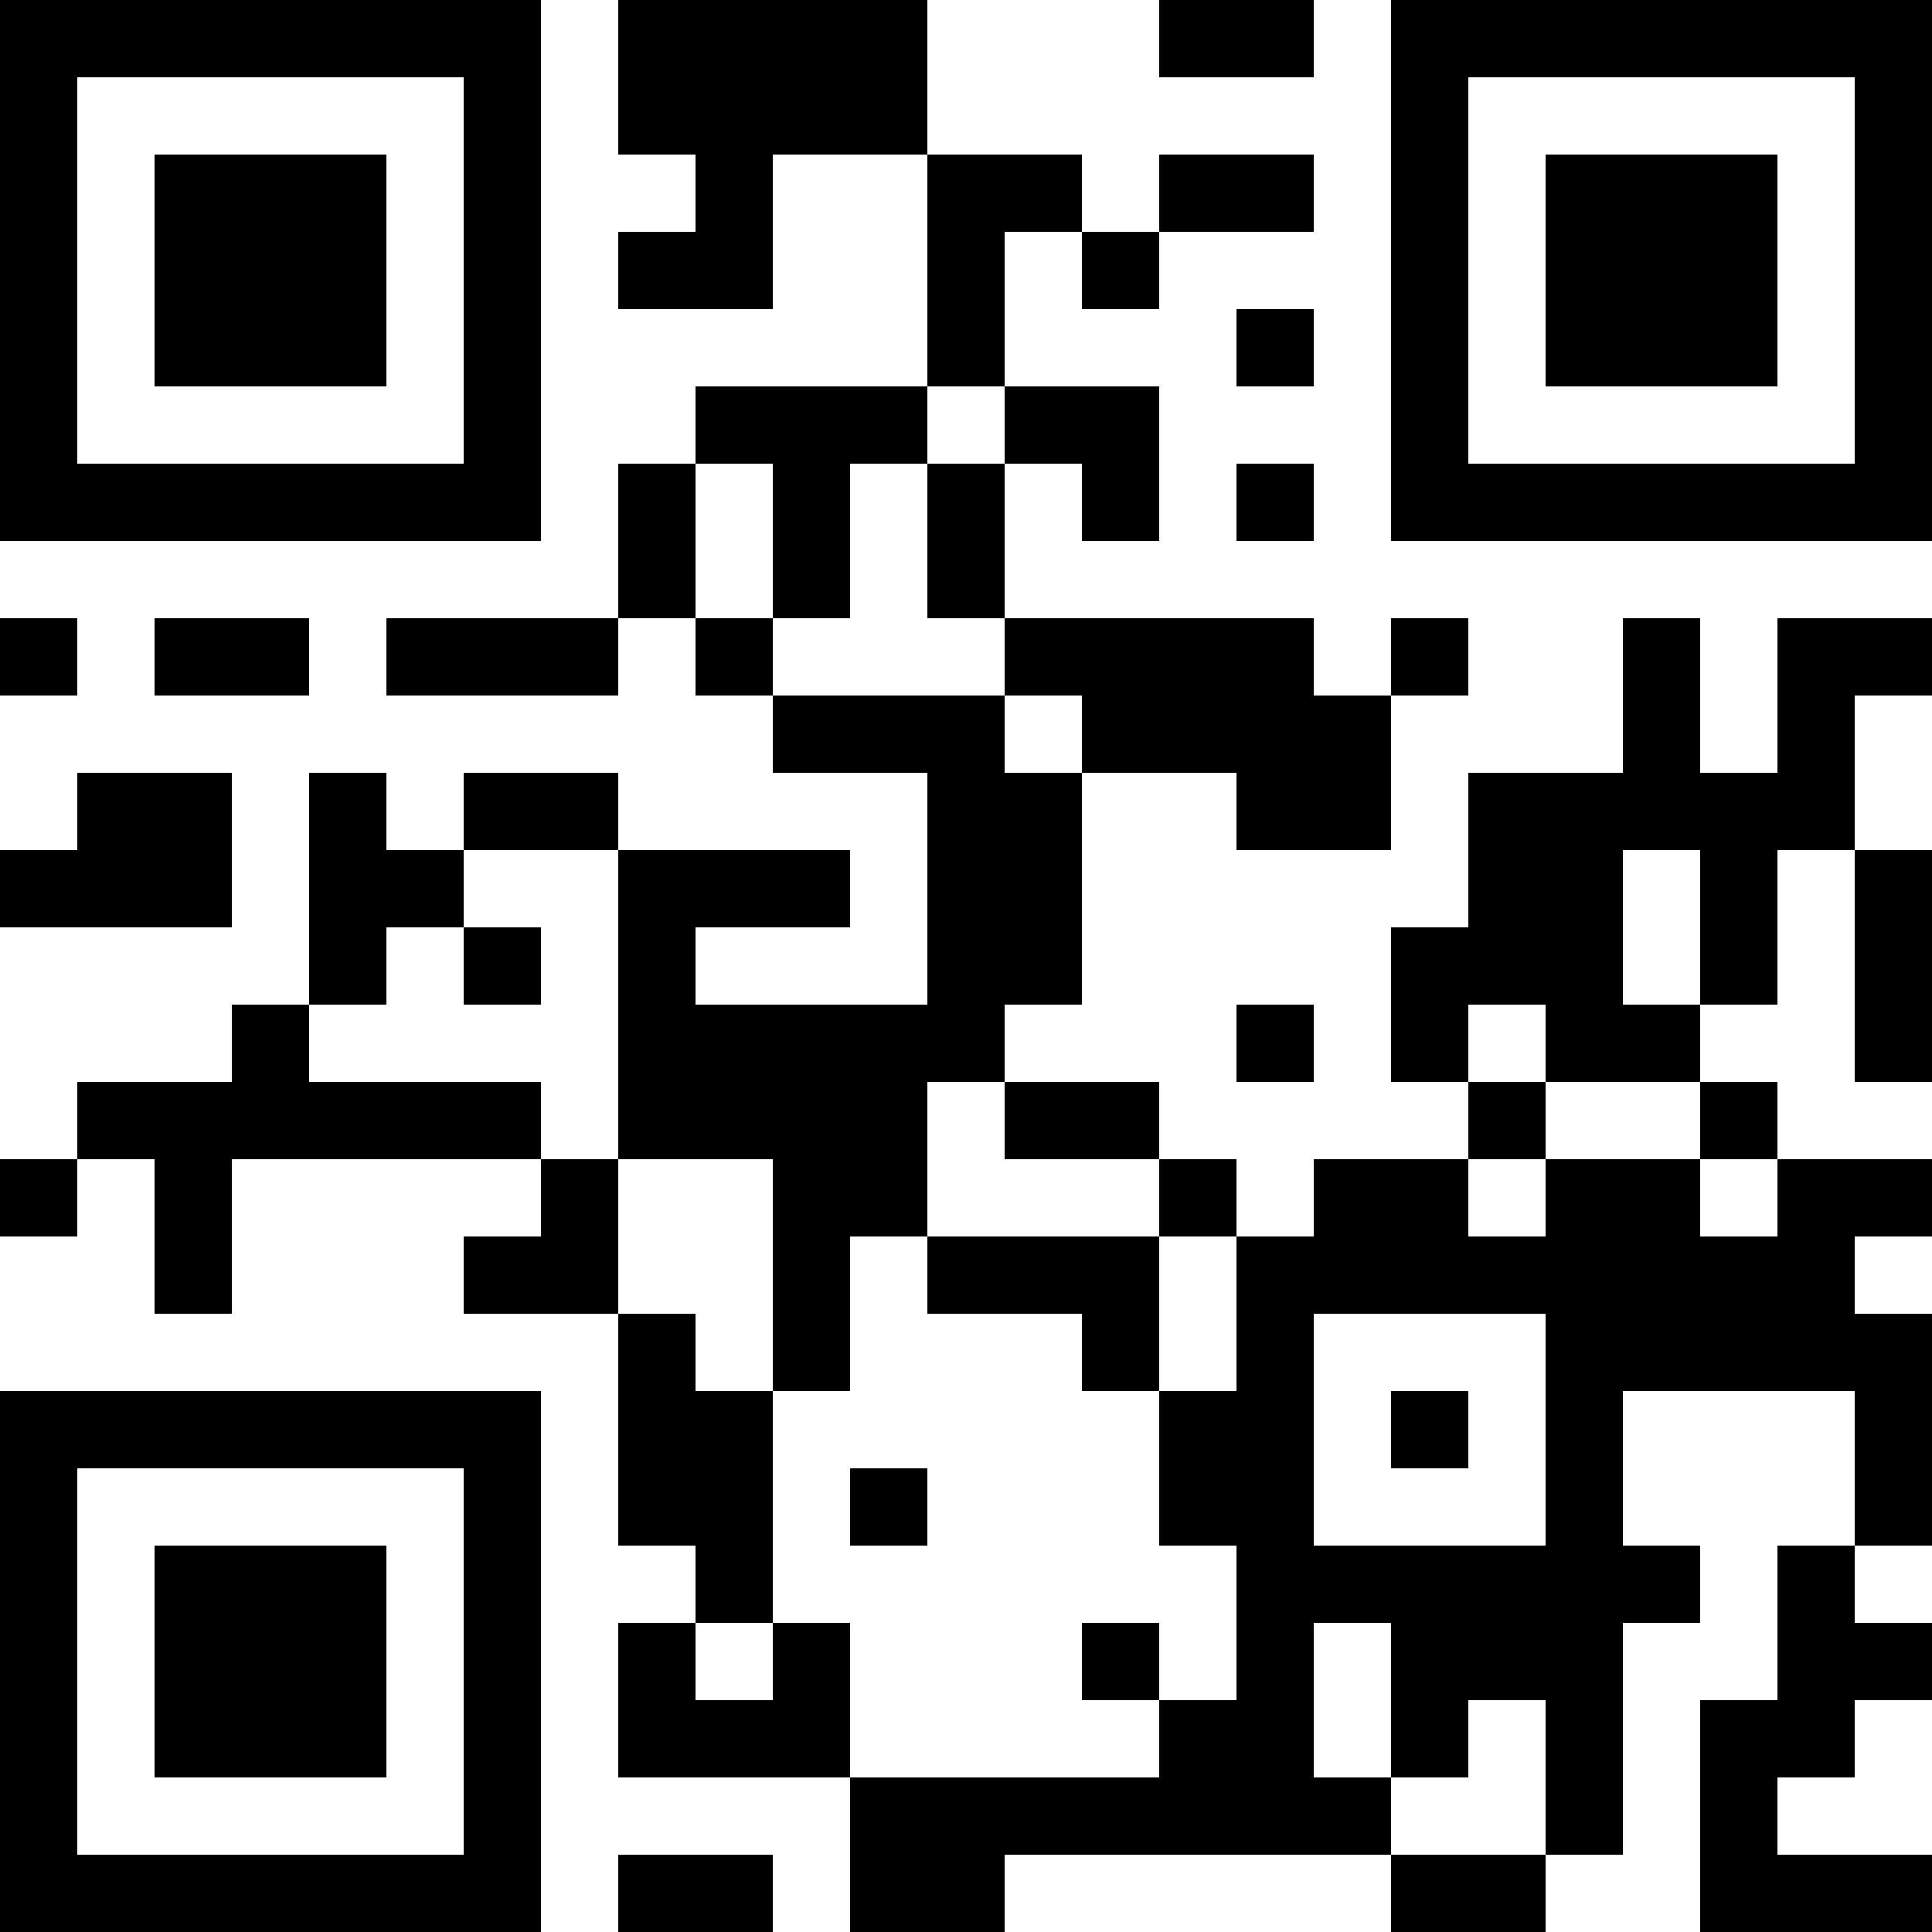
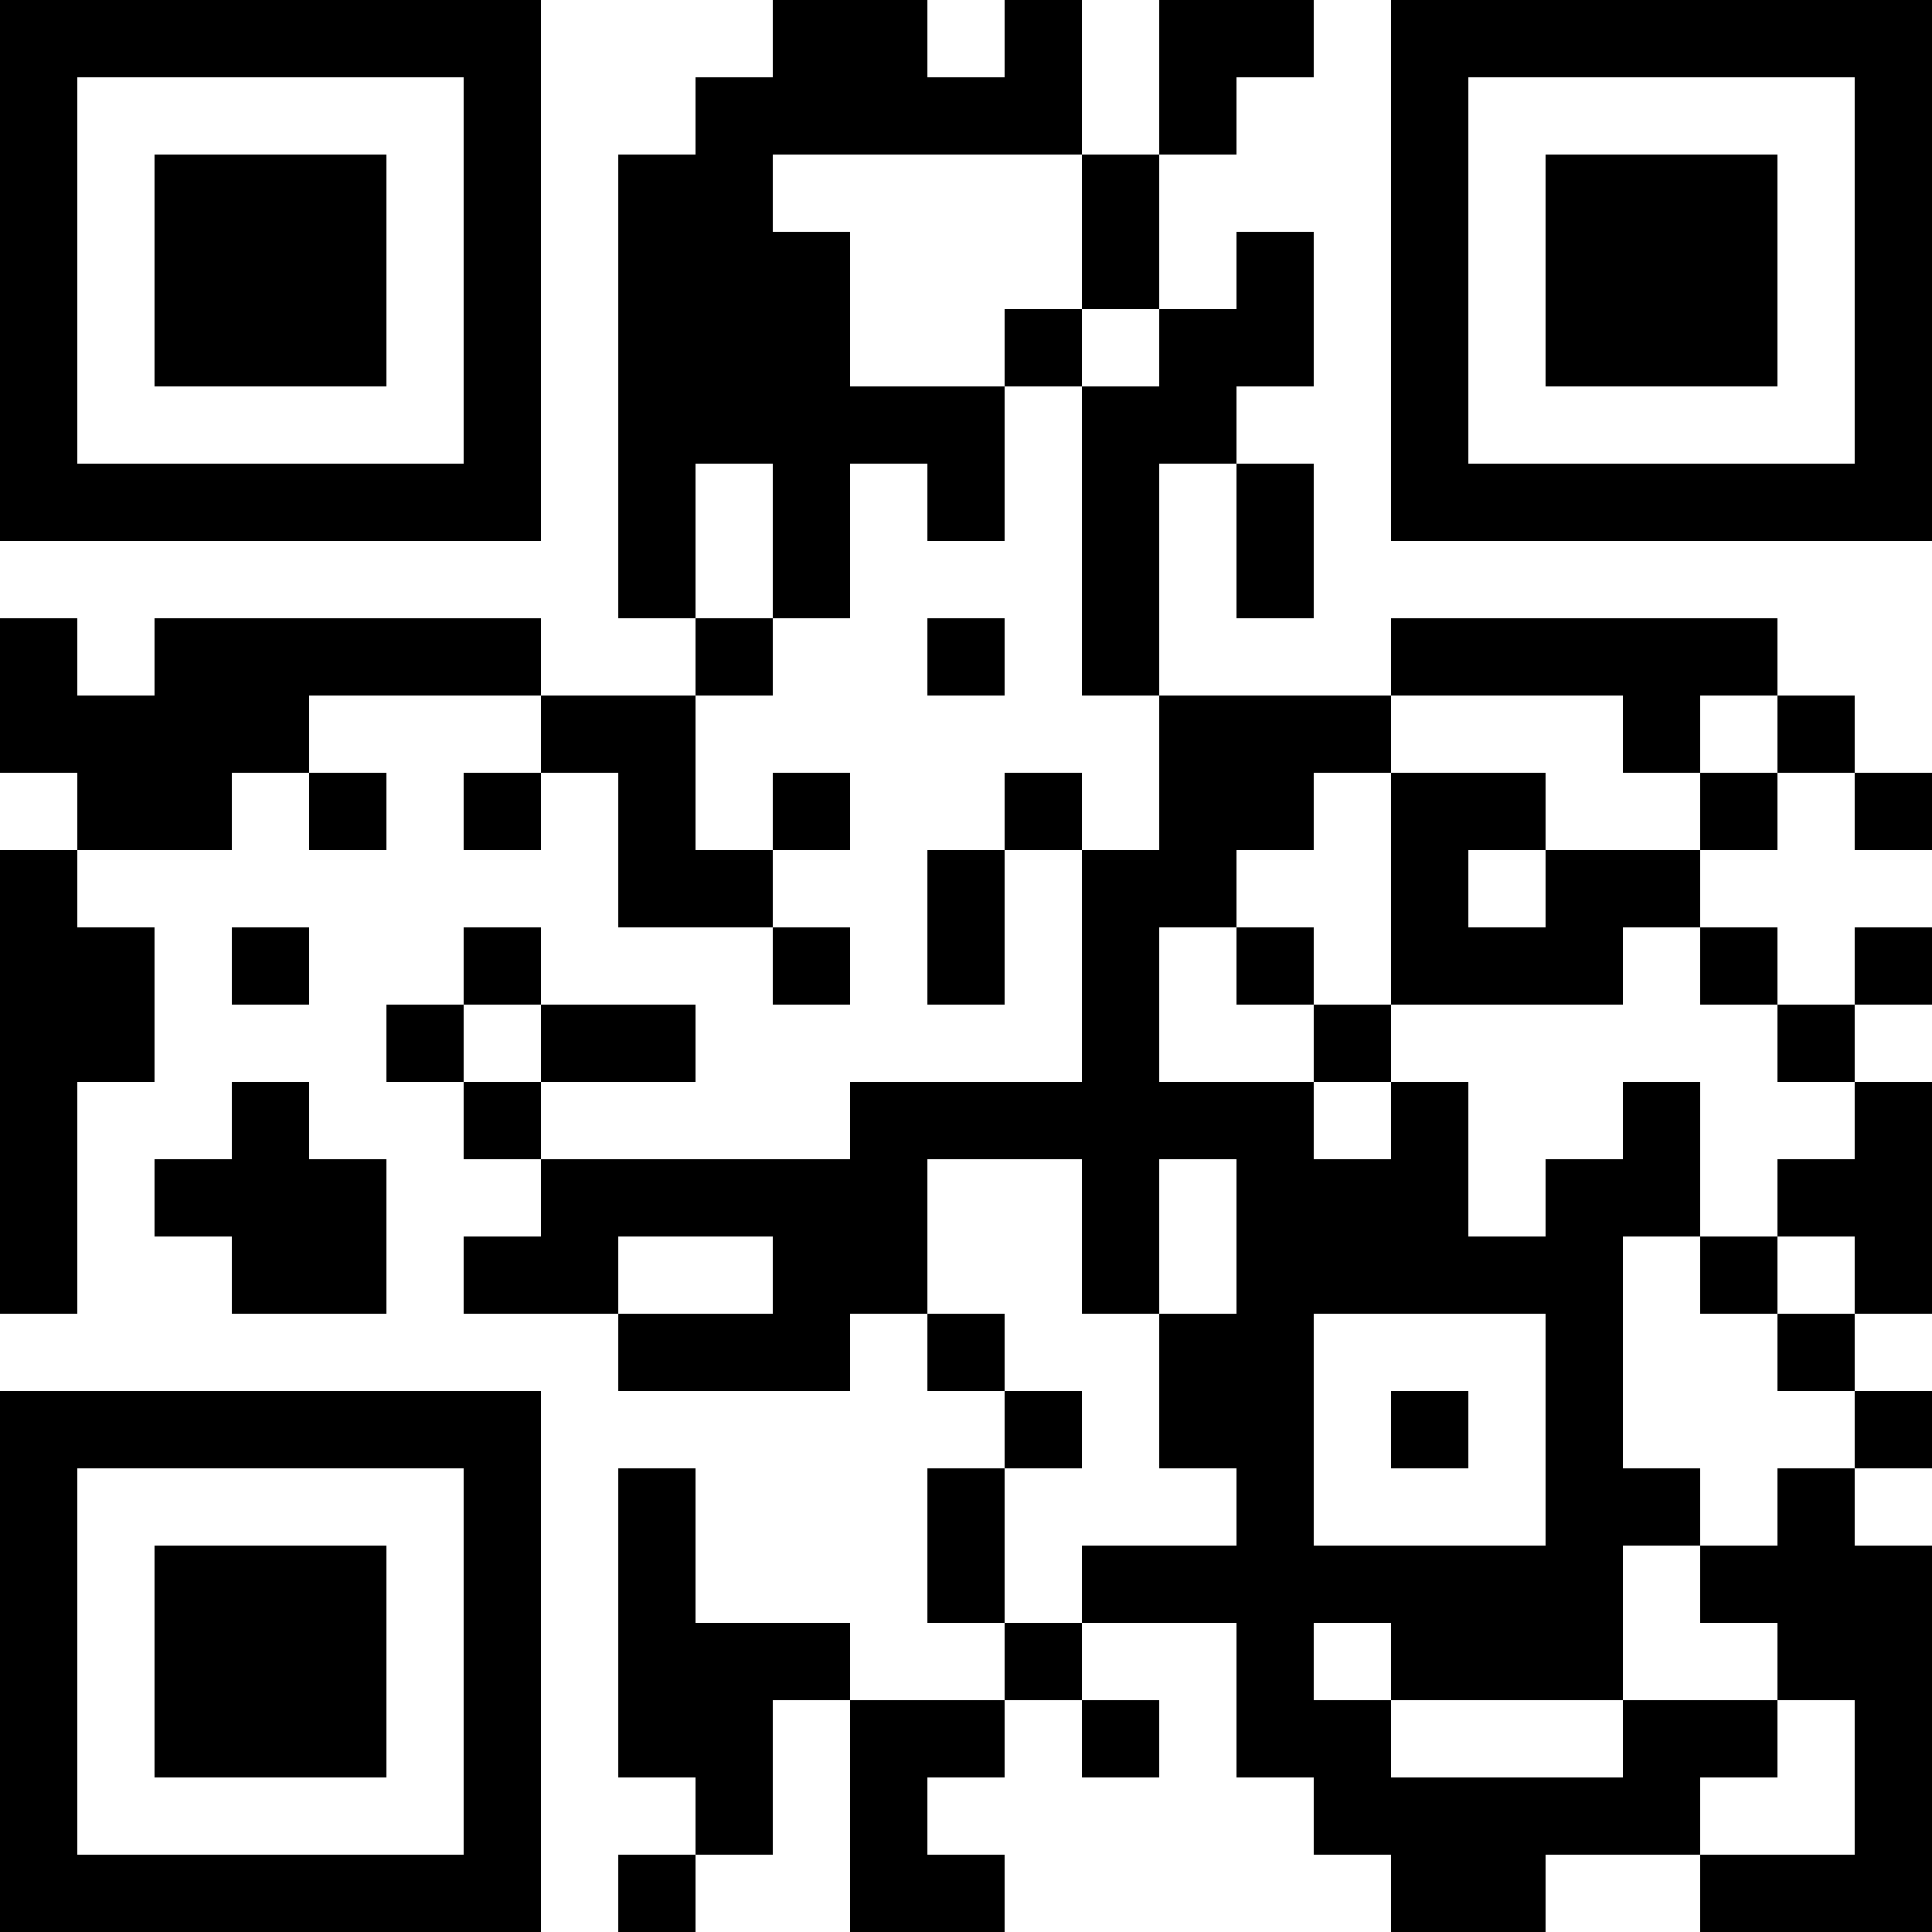
<svg xmlns="http://www.w3.org/2000/svg" version="1.1" width="200" height="200" viewBox="0 0 200 200">
  <rect x="0" y="0" width="200" height="200" fill="#ffffff" />
  <g transform="scale(8)">
    <g transform="translate(0,0)">
-       <path fill-rule="evenodd" d="M8 0L8 2L9 2L9 3L8 3L8 4L10 4L10 2L12 2L12 5L9 5L9 6L8 6L8 8L5 8L5 9L8 9L8 8L9 8L9 9L10 9L10 10L12 10L12 13L9 13L9 12L11 12L11 11L8 11L8 10L6 10L6 11L5 11L5 10L4 10L4 13L3 13L3 14L1 14L1 15L0 15L0 16L1 16L1 15L2 15L2 17L3 17L3 15L7 15L7 16L6 16L6 17L8 17L8 20L9 20L9 21L8 21L8 23L11 23L11 25L13 25L13 24L18 24L18 25L20 25L20 24L21 24L21 21L22 21L22 20L21 20L21 18L24 18L24 20L23 20L23 22L22 22L22 25L25 25L25 24L23 24L23 23L24 23L24 22L25 22L25 21L24 21L24 20L25 20L25 17L24 17L24 16L25 16L25 15L23 15L23 14L22 14L22 13L23 13L23 11L24 11L24 14L25 14L25 11L24 11L24 9L25 9L25 8L23 8L23 10L22 10L22 8L21 8L21 10L19 10L19 12L18 12L18 14L19 14L19 15L17 15L17 16L16 16L16 15L15 15L15 14L13 14L13 13L14 13L14 10L16 10L16 11L18 11L18 9L19 9L19 8L18 8L18 9L17 9L17 8L13 8L13 6L14 6L14 7L15 7L15 5L13 5L13 3L14 3L14 4L15 4L15 3L17 3L17 2L15 2L15 3L14 3L14 2L12 2L12 0ZM15 0L15 1L17 1L17 0ZM16 4L16 5L17 5L17 4ZM12 5L12 6L11 6L11 8L10 8L10 6L9 6L9 8L10 8L10 9L13 9L13 10L14 10L14 9L13 9L13 8L12 8L12 6L13 6L13 5ZM16 6L16 7L17 7L17 6ZM0 8L0 9L1 9L1 8ZM2 8L2 9L4 9L4 8ZM1 10L1 11L0 11L0 12L3 12L3 10ZM6 11L6 12L5 12L5 13L4 13L4 14L7 14L7 15L8 15L8 17L9 17L9 18L10 18L10 21L9 21L9 22L10 22L10 21L11 21L11 23L15 23L15 22L16 22L16 20L15 20L15 18L16 18L16 16L15 16L15 15L13 15L13 14L12 14L12 16L11 16L11 18L10 18L10 15L8 15L8 11ZM21 11L21 13L22 13L22 11ZM6 12L6 13L7 13L7 12ZM16 13L16 14L17 14L17 13ZM19 13L19 14L20 14L20 15L19 15L19 16L20 16L20 15L22 15L22 16L23 16L23 15L22 15L22 14L20 14L20 13ZM12 16L12 17L14 17L14 18L15 18L15 16ZM17 17L17 20L20 20L20 17ZM18 18L18 19L19 19L19 18ZM11 19L11 20L12 20L12 19ZM14 21L14 22L15 22L15 21ZM17 21L17 23L18 23L18 24L20 24L20 22L19 22L19 23L18 23L18 21ZM8 24L8 25L10 25L10 24ZM0 0L0 7L7 7L7 0ZM1 1L1 6L6 6L6 1ZM2 2L2 5L5 5L5 2ZM18 0L18 7L25 7L25 0ZM19 1L19 6L24 6L24 1ZM20 2L20 5L23 5L23 2ZM0 18L0 25L7 25L7 18ZM1 19L1 24L6 24L6 19ZM2 20L2 23L5 23L5 20Z" fill="#000000" />
+       <path fill-rule="evenodd" d="M10 0L10 1L9 1L9 2L8 2L8 8L9 8L9 9L7 9L7 8L2 8L2 9L1 9L1 8L0 8L0 10L1 10L1 11L0 11L0 17L1 17L1 14L2 14L2 12L1 12L1 11L3 11L3 10L4 10L4 11L5 11L5 10L4 10L4 9L7 9L7 10L6 10L6 11L7 11L7 10L8 10L8 12L10 12L10 13L11 13L11 12L10 12L10 11L11 11L11 10L10 10L10 11L9 11L9 9L10 9L10 8L11 8L11 6L12 6L12 7L13 7L13 5L14 5L14 9L15 9L15 11L14 11L14 10L13 10L13 11L12 11L12 13L13 13L13 11L14 11L14 14L11 14L11 15L7 15L7 14L9 14L9 13L7 13L7 12L6 12L6 13L5 13L5 14L6 14L6 15L7 15L7 16L6 16L6 17L8 17L8 18L11 18L11 17L12 17L12 18L13 18L13 19L12 19L12 21L13 21L13 22L11 22L11 21L9 21L9 19L8 19L8 23L9 23L9 24L8 24L8 25L9 25L9 24L10 24L10 22L11 22L11 25L13 25L13 24L12 24L12 23L13 23L13 22L14 22L14 23L15 23L15 22L14 22L14 21L16 21L16 23L17 23L17 24L18 24L18 25L20 25L20 24L22 24L22 25L25 25L25 20L24 20L24 19L25 19L25 18L24 18L24 17L25 17L25 14L24 14L24 13L25 13L25 12L24 12L24 13L23 13L23 12L22 12L22 11L23 11L23 10L24 10L24 11L25 11L25 10L24 10L24 9L23 9L23 8L18 8L18 9L15 9L15 6L16 6L16 8L17 8L17 6L16 6L16 5L17 5L17 3L16 3L16 4L15 4L15 2L16 2L16 1L17 1L17 0L15 0L15 2L14 2L14 0L13 0L13 1L12 1L12 0ZM10 2L10 3L11 3L11 5L13 5L13 4L14 4L14 5L15 5L15 4L14 4L14 2ZM9 6L9 8L10 8L10 6ZM12 8L12 9L13 9L13 8ZM18 9L18 10L17 10L17 11L16 11L16 12L15 12L15 14L17 14L17 15L18 15L18 14L19 14L19 16L20 16L20 15L21 15L21 14L22 14L22 16L21 16L21 19L22 19L22 20L21 20L21 22L18 22L18 21L17 21L17 22L18 22L18 23L21 23L21 22L23 22L23 23L22 23L22 24L24 24L24 22L23 22L23 21L22 21L22 20L23 20L23 19L24 19L24 18L23 18L23 17L24 17L24 16L23 16L23 15L24 15L24 14L23 14L23 13L22 13L22 12L21 12L21 13L18 13L18 10L20 10L20 11L19 11L19 12L20 12L20 11L22 11L22 10L23 10L23 9L22 9L22 10L21 10L21 9ZM3 12L3 13L4 13L4 12ZM16 12L16 13L17 13L17 14L18 14L18 13L17 13L17 12ZM6 13L6 14L7 14L7 13ZM3 14L3 15L2 15L2 16L3 16L3 17L5 17L5 15L4 15L4 14ZM12 15L12 17L13 17L13 18L14 18L14 19L13 19L13 21L14 21L14 20L16 20L16 19L15 19L15 17L16 17L16 15L15 15L15 17L14 17L14 15ZM8 16L8 17L10 17L10 16ZM22 16L22 17L23 17L23 16ZM17 17L17 20L20 20L20 17ZM18 18L18 19L19 19L19 18ZM0 0L0 7L7 7L7 0ZM1 1L1 6L6 6L6 1ZM2 2L2 5L5 5L5 2ZM18 0L18 7L25 7L25 0ZM19 1L19 6L24 6L24 1ZM20 2L20 5L23 5L23 2ZM0 18L0 25L7 25L7 18ZM1 19L1 24L6 24L6 19ZM2 20L2 23L5 23L5 20Z" fill="#000000" />
    </g>
  </g>
</svg>
